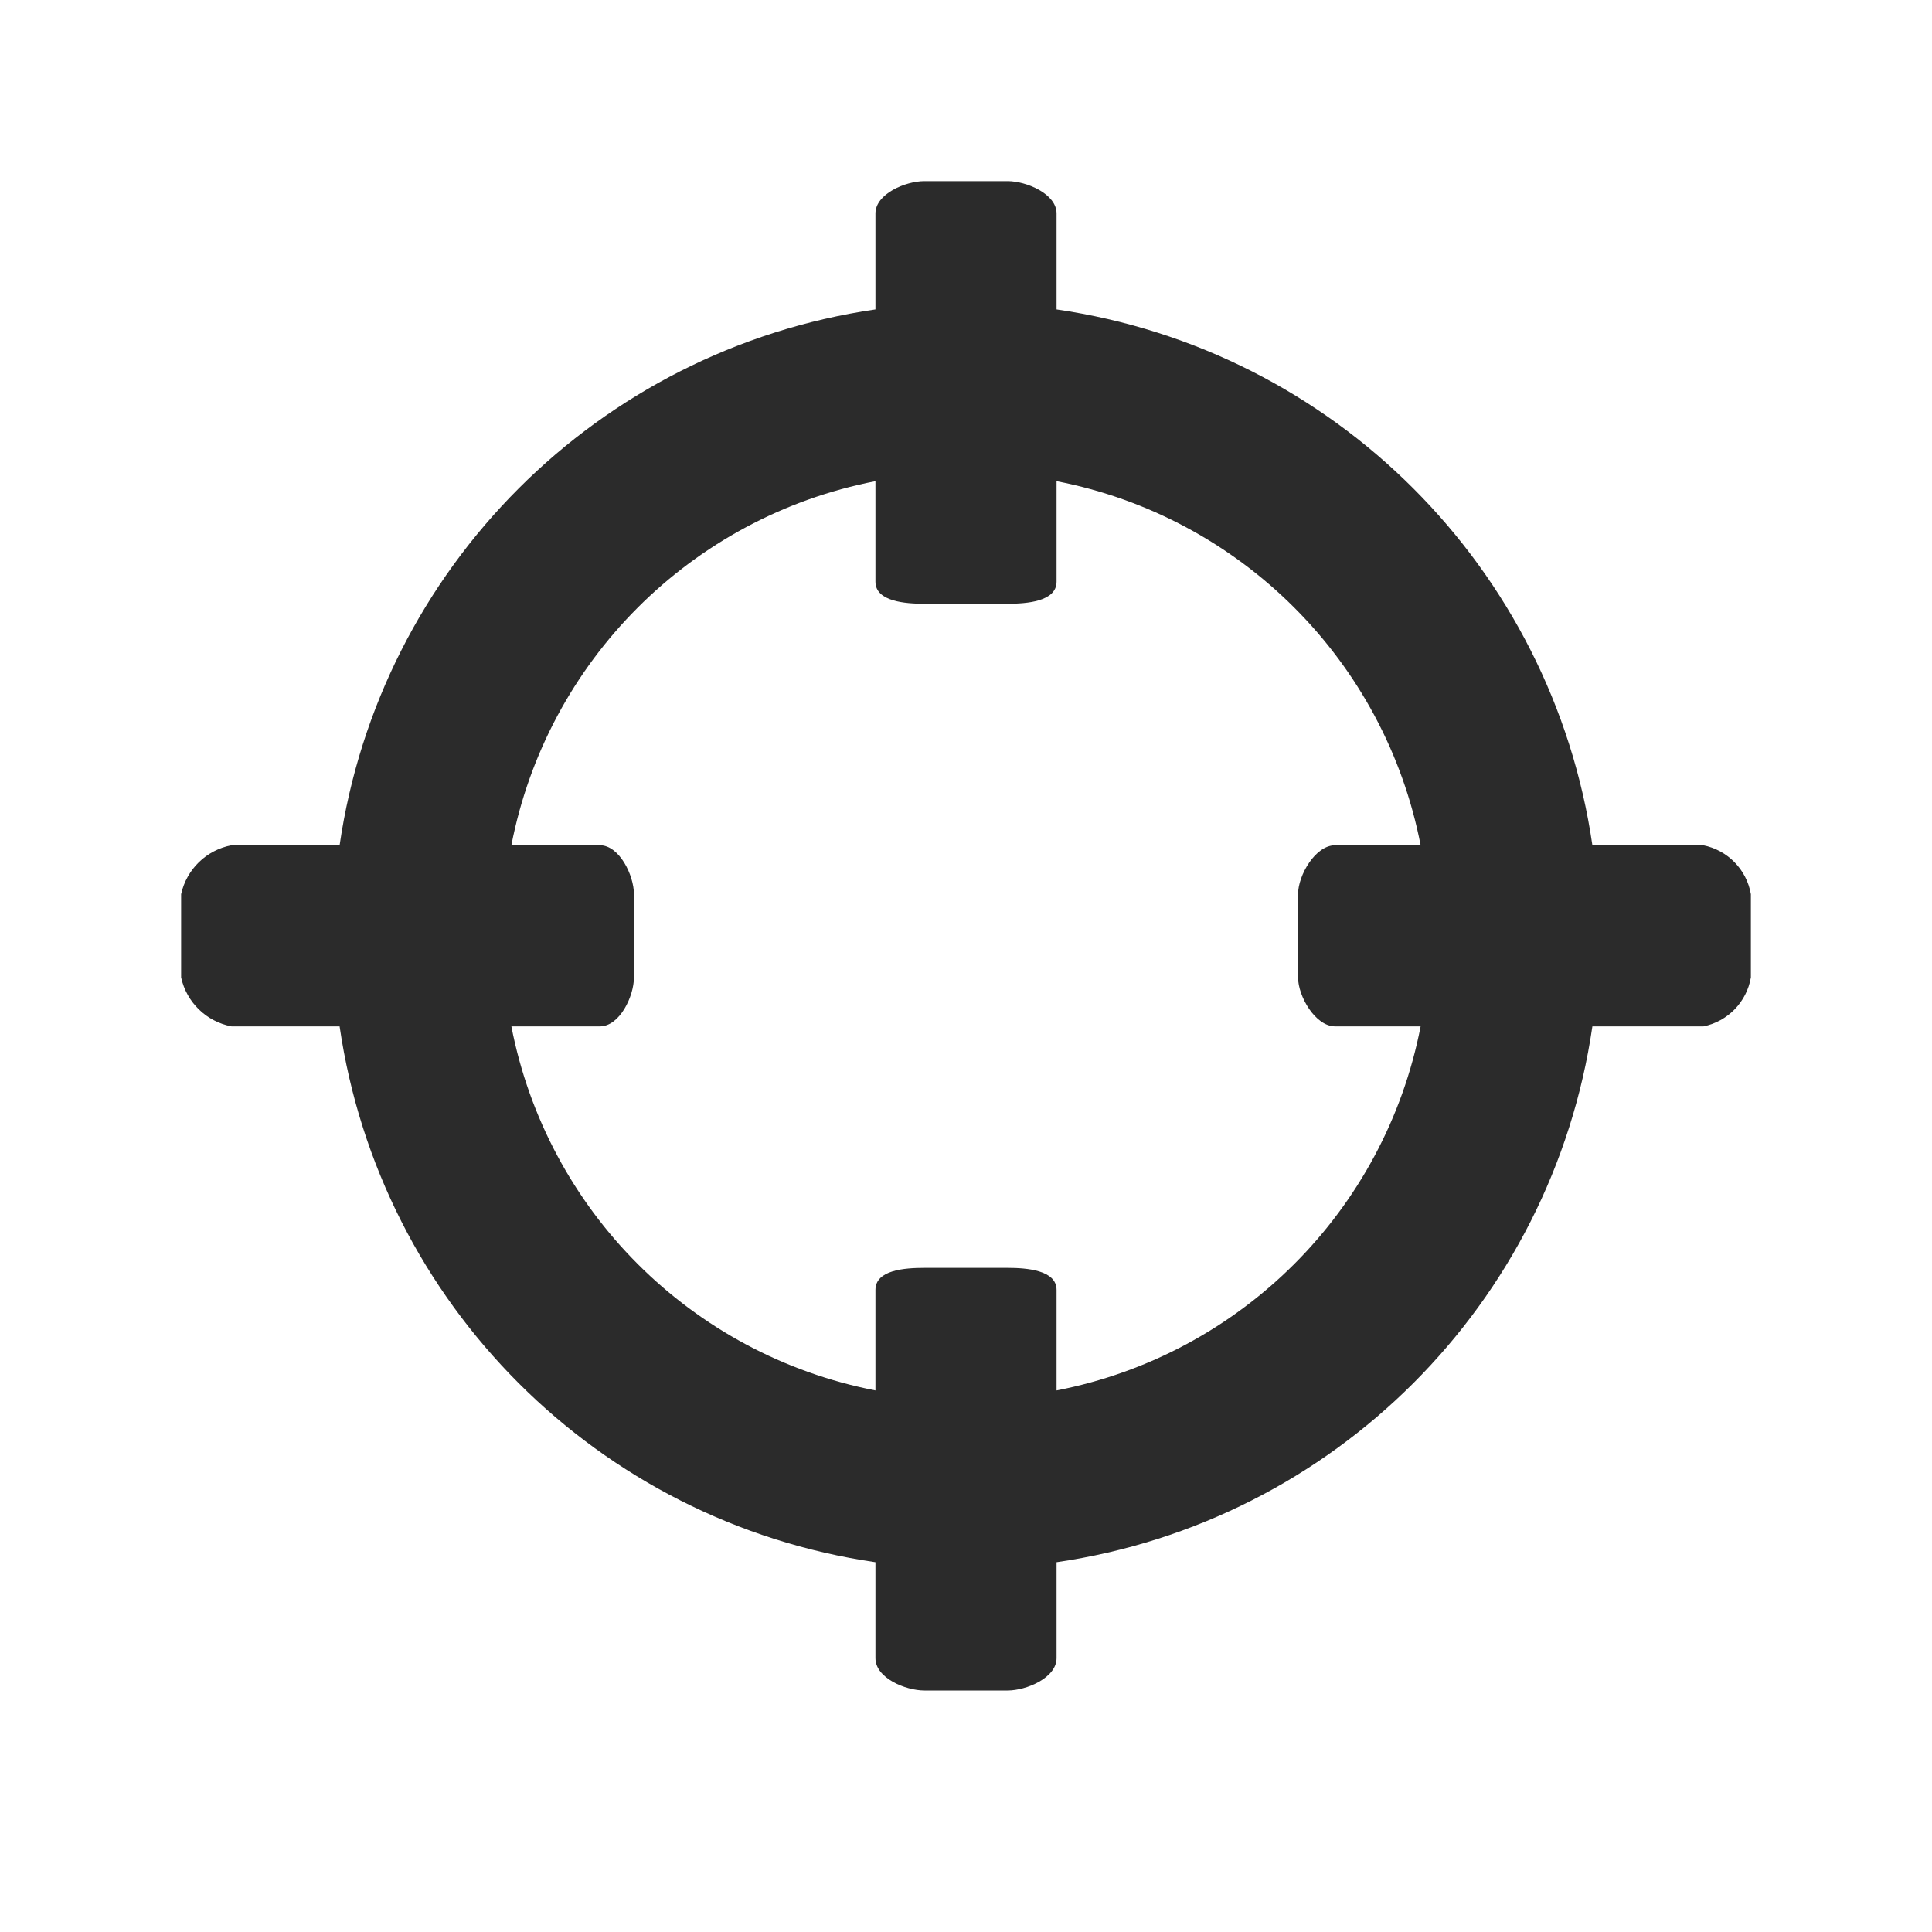
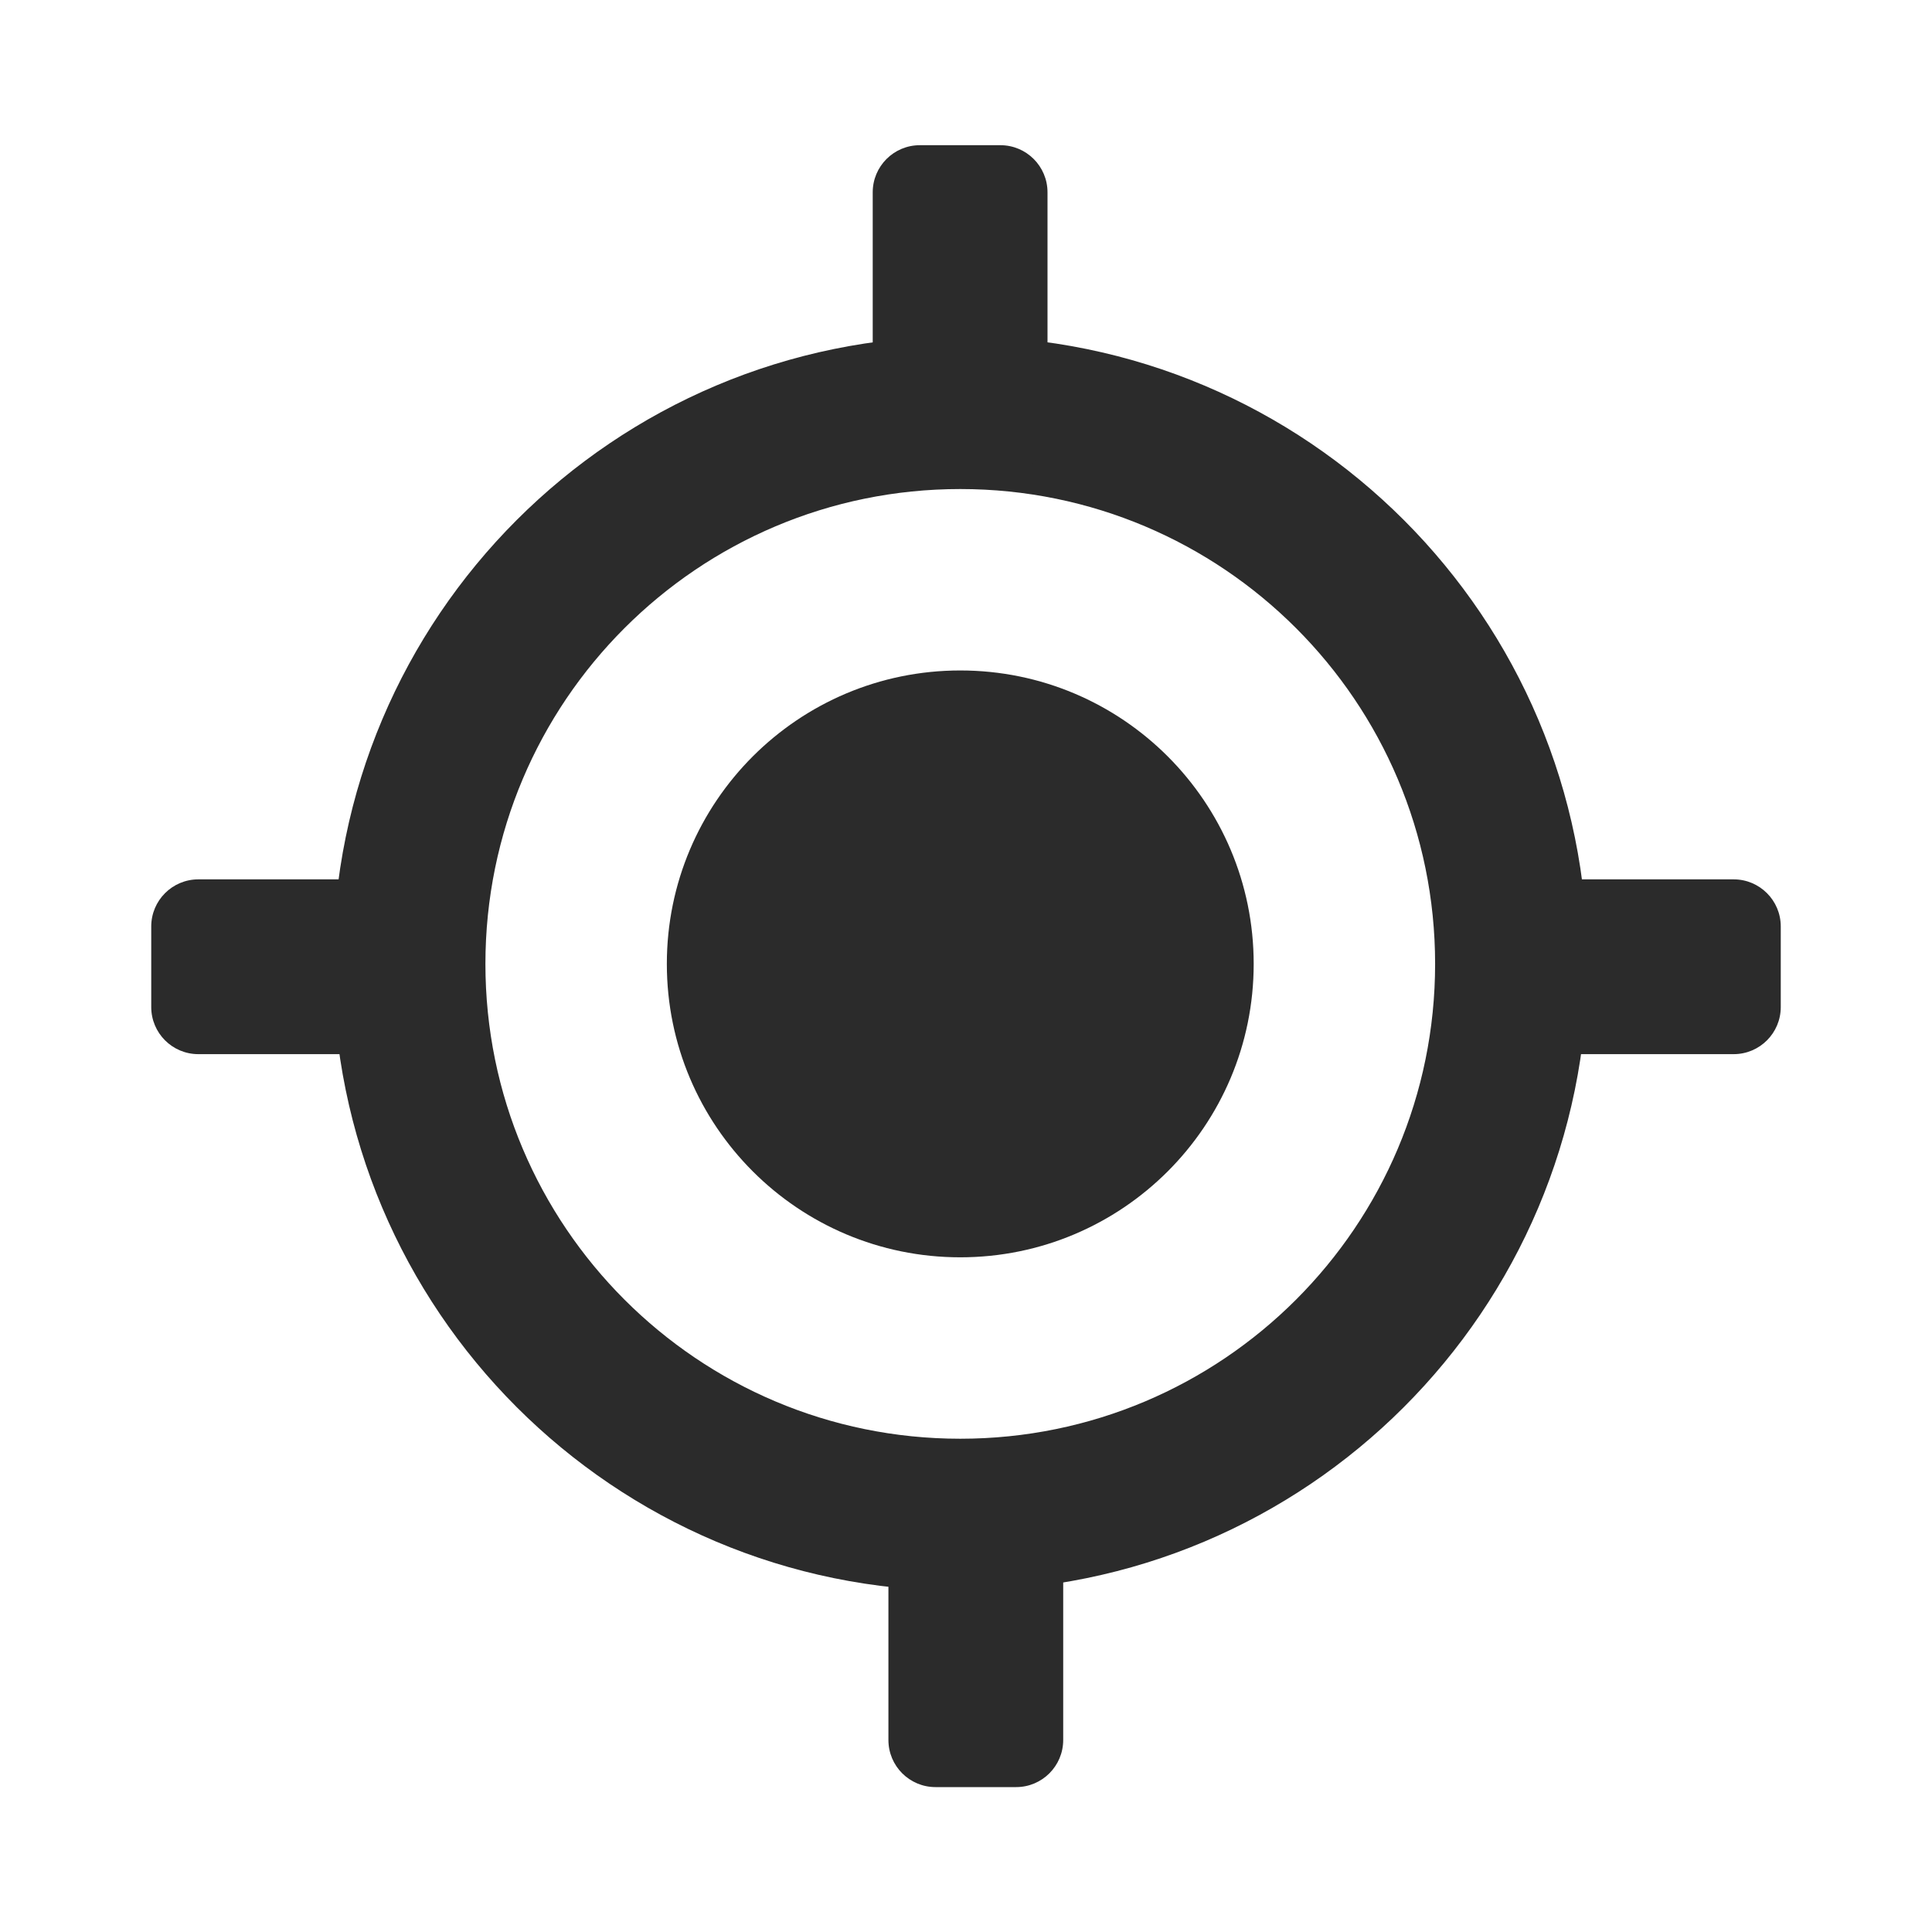
<svg xmlns="http://www.w3.org/2000/svg" id="Layer_1" data-name="Layer 1" viewBox="0 0 64 64">
  <defs>
    <style>.cls-1{fill:#2b2b2b;}</style>
  </defs>
-   <path class="cls-1" d="M56.42,28H52.75A21,21,0,0,0,35,10.25V7.07C35,6.42,34,6,33.38,6H30.62C30,6,29,6.42,29,7.07v3.18A21,21,0,0,0,11.25,28H7.67A2.11,2.11,0,0,0,6,29.62v2.76A2.11,2.11,0,0,0,7.67,34h3.58A21,21,0,0,0,29,51.75v3.18c0,.66,1,1.07,1.62,1.07h2.76C34,56,35,55.58,35,54.93V51.75A21,21,0,0,0,52.75,34h3.68A2,2,0,0,0,58,32.38V29.62A2,2,0,0,0,56.42,28ZM35,46.06V42.73c0-.66-1-.73-1.62-.73H30.62c-.66,0-1.62.07-1.62.73v3.33A15.25,15.25,0,0,1,16.94,34h2.93c.66,0,1.13-1,1.13-1.62V29.62C21,29,20.52,28,19.87,28H16.94A15.25,15.25,0,0,1,29,15.94v3.33c0,.66,1,.73,1.62.73h2.76C34,20,35,19.93,35,19.27V15.94A15.25,15.25,0,0,1,47.06,28H44.23C43.57,28,43,29,43,29.62v2.76C43,33,43.57,34,44.23,34h2.83A15.25,15.25,0,0,1,35,46.06Z" />
+   <path class="cls-1" d="M31.81,11.14A20.78,20.78,0,1,0,52.59,31.93,20.78,20.78,0,0,0,31.81,11.14Zm0,36.52A15.73,15.73,0,1,1,47.54,31.93,15.73,15.73,0,0,1,31.81,47.66Z" />
+   <rect class="cls-1" x="5.01" y="29.13" width="10.94" height="5.79" rx="1.56" ry="1.56" />
+   <rect class="cls-1" x="48.05" y="29.13" width="10.94" height="5.79" rx="1.56" ry="1.56" />
+   <rect class="cls-1" x="26.34" y="7.38" width="10.94" height="5.79" rx="1.56" ry="1.56" transform="translate(42.08 -21.53) rotate(90)" />
+   <rect class="cls-1" x="26.86" y="50.83" width="10.94" height="5.79" rx="1.56" ry="1.56" transform="translate(86.05 21.4) rotate(90)" />
+   <circle class="cls-1" cx="31.81" cy="31.93" r="9.72" />
</svg>
